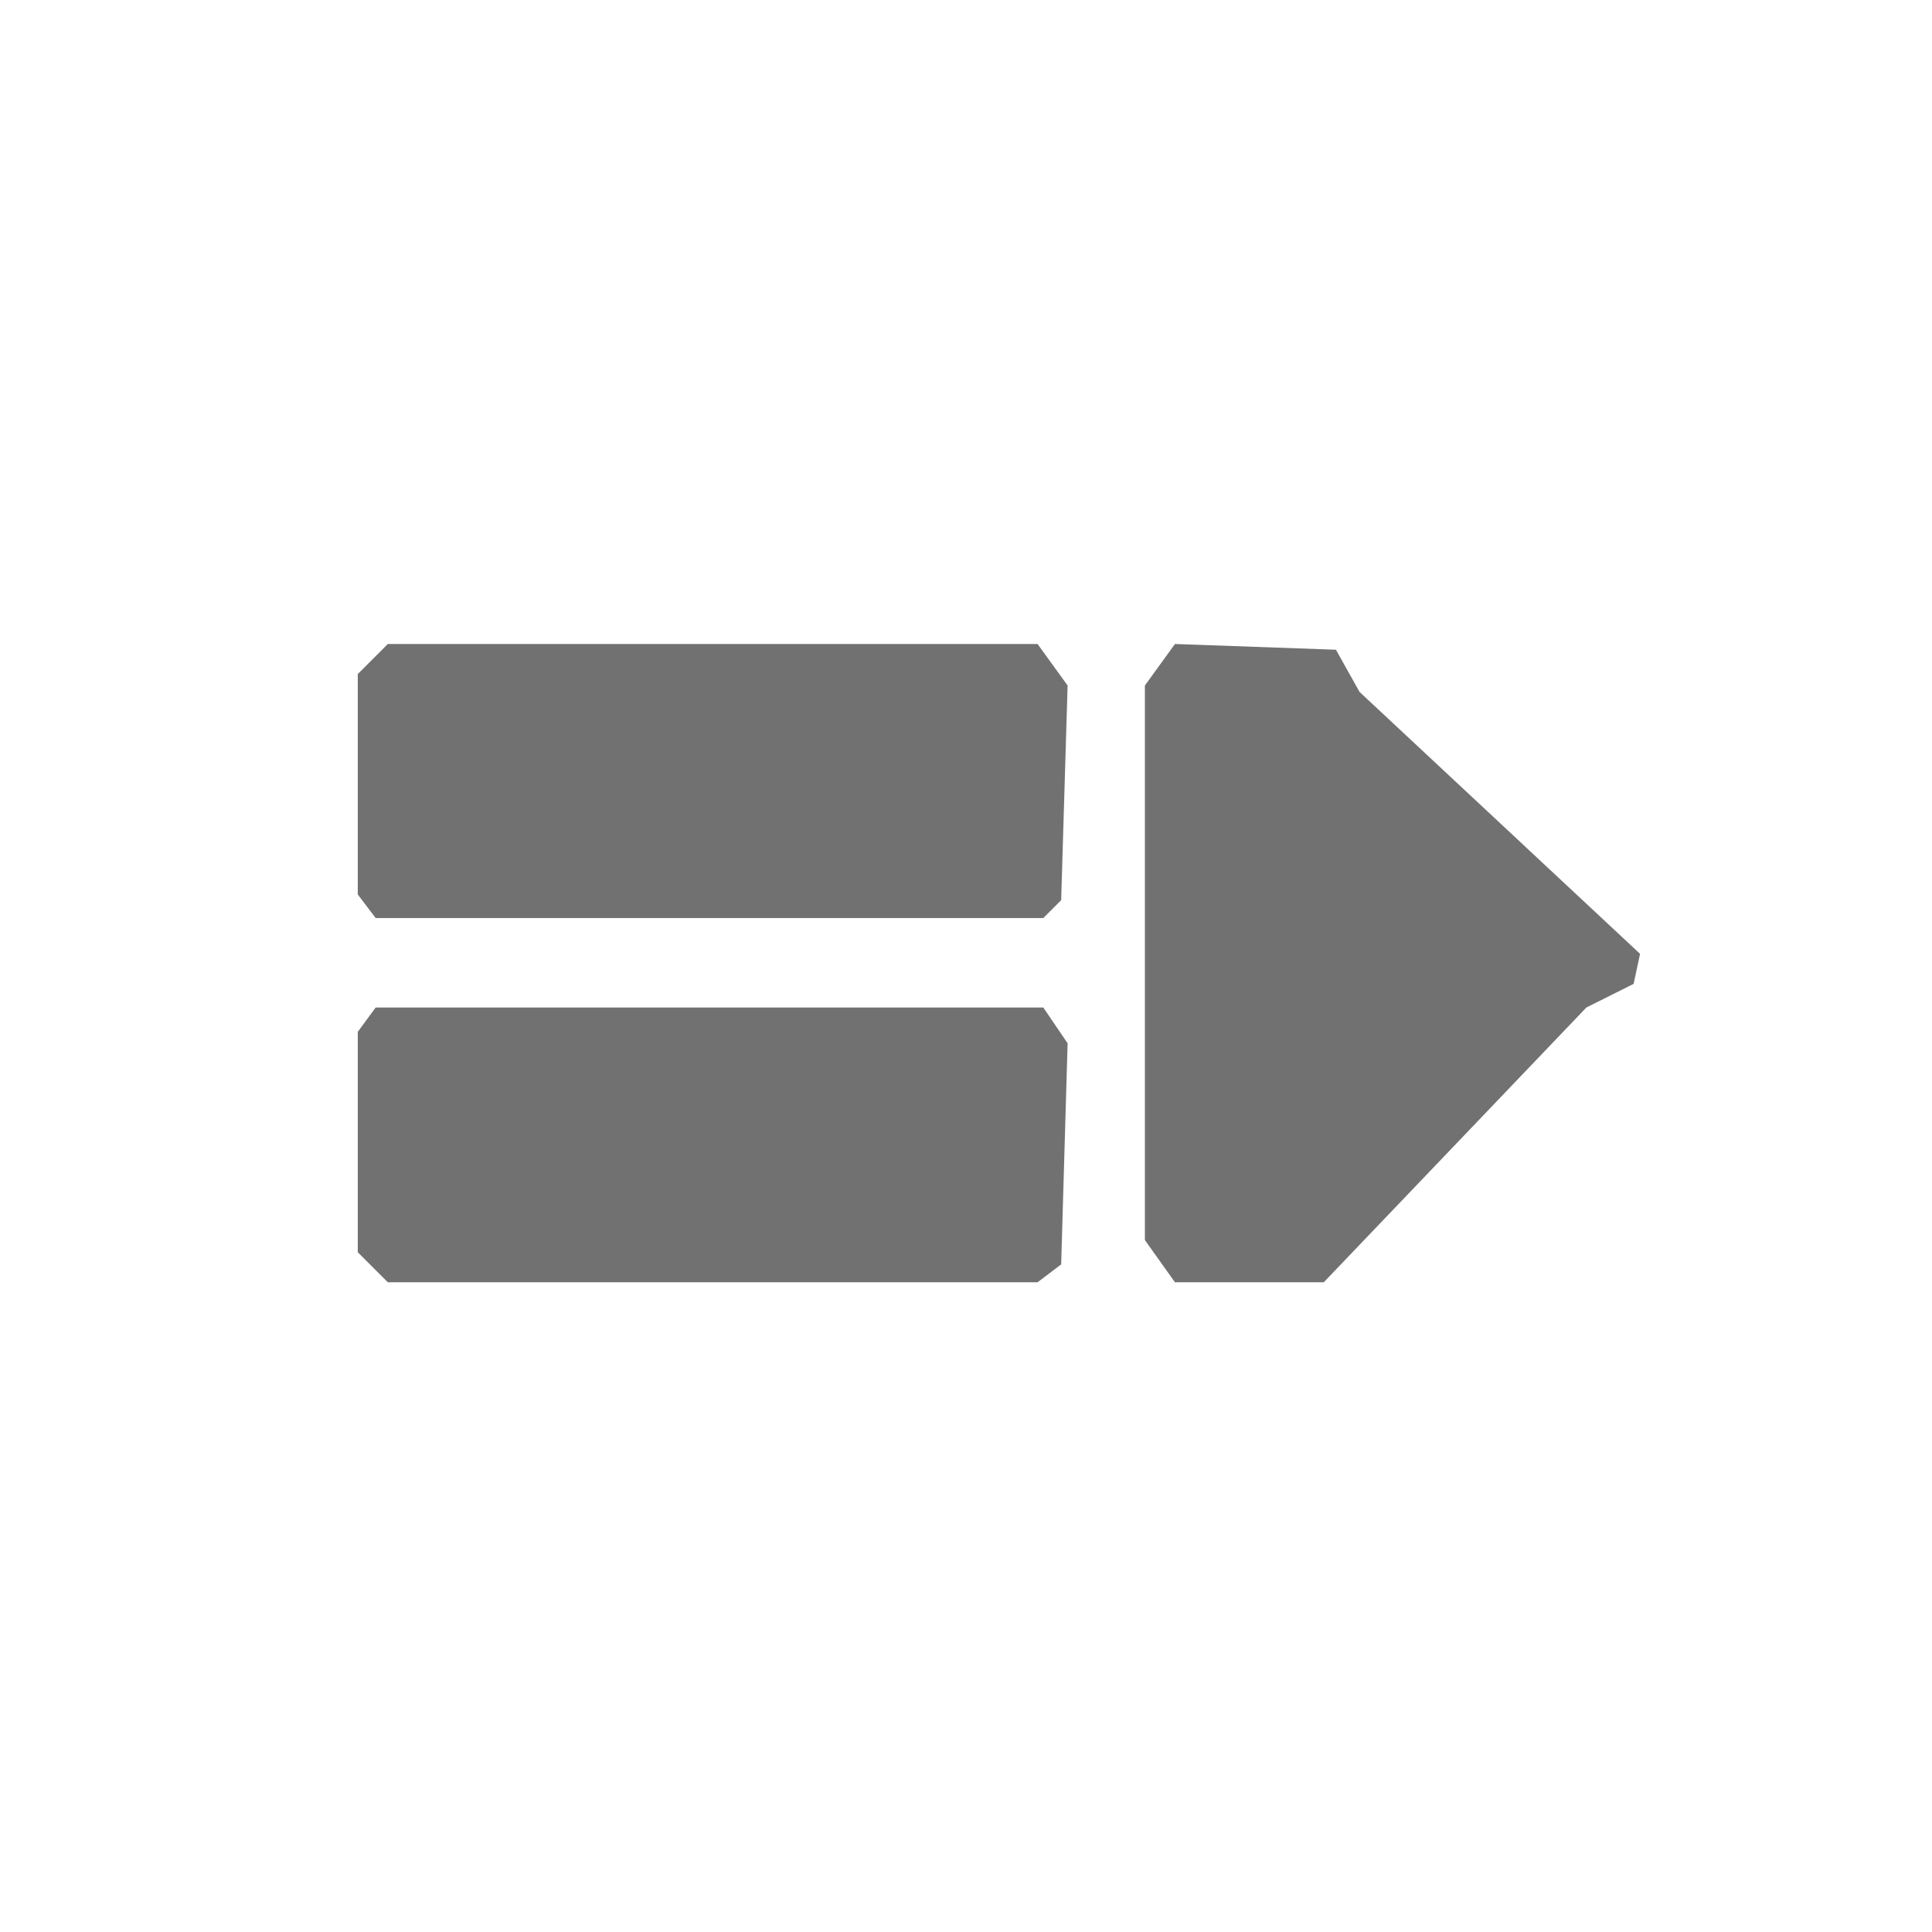
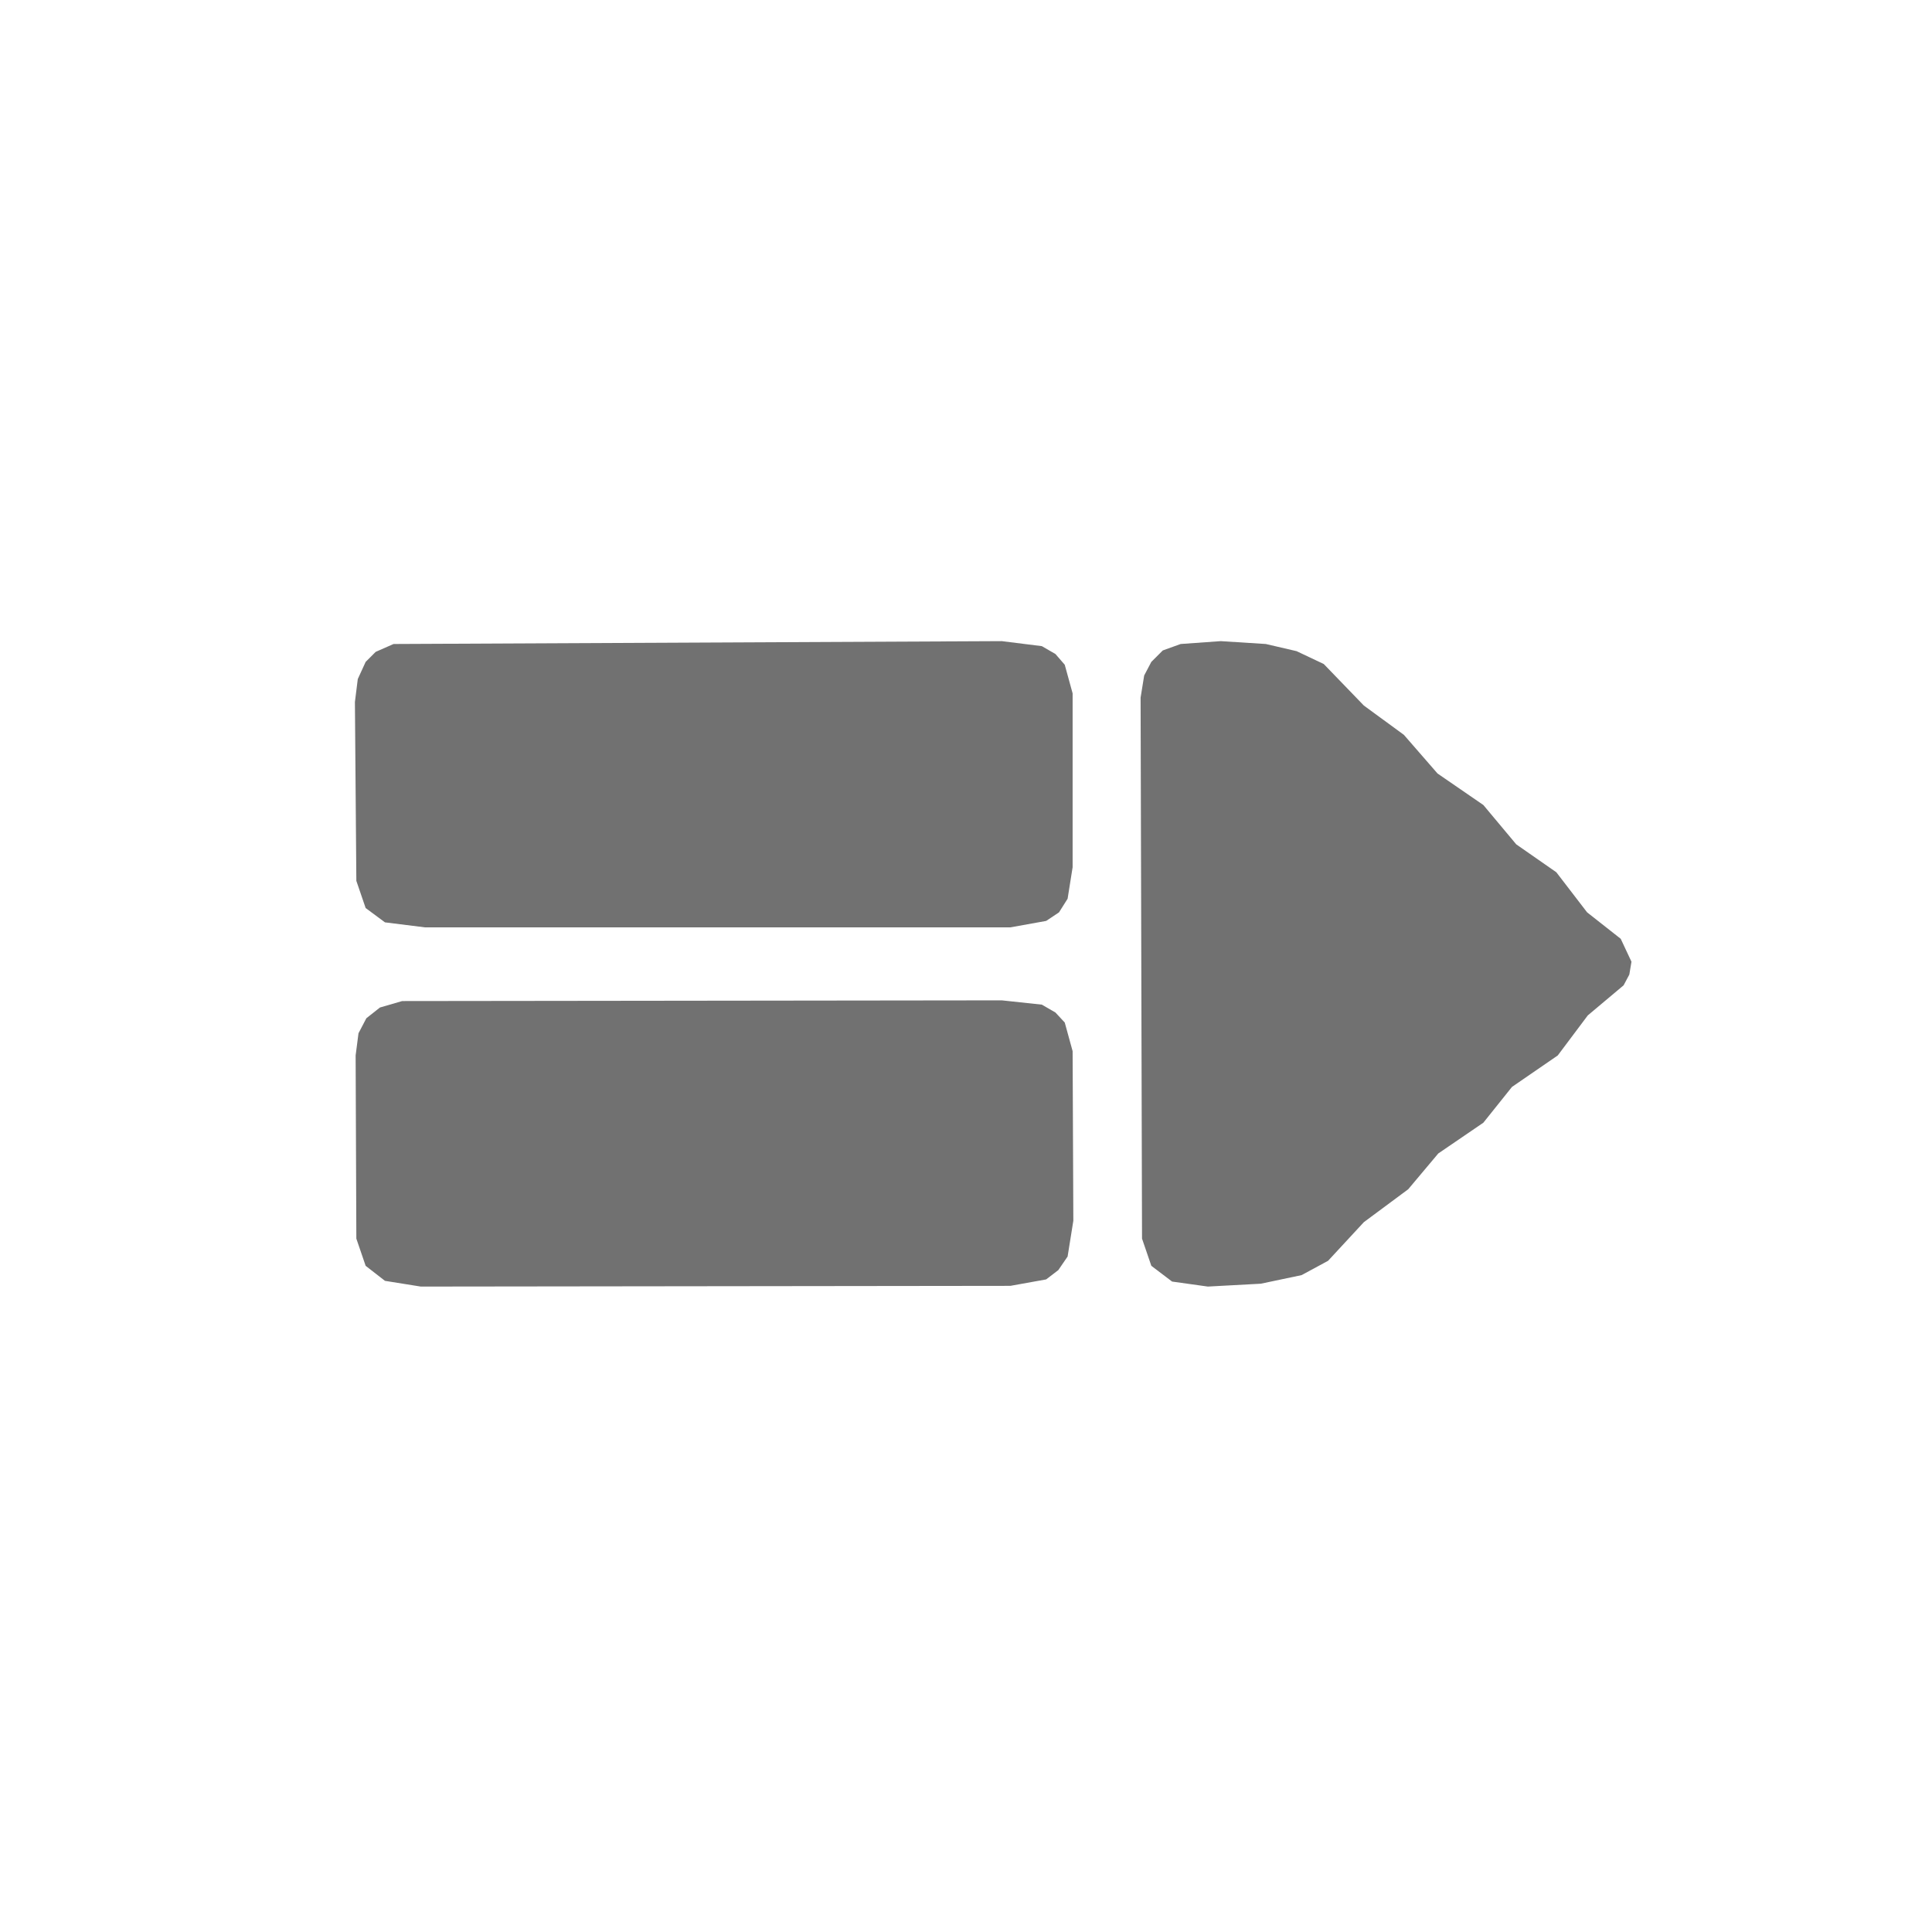
<svg xmlns="http://www.w3.org/2000/svg" width="27" height="27" viewBox="0 0 27 27">
-   <path d="M4.42 8.00L18.50 8.00L23.17 12.83L23.83 13.17L23.92 13.58L23.17 14.08L18.50 18.92L4.42 18.92L4.00 18.50L4.00 8.42Z" fill="#fefefe" fill-rule="evenodd" fill-opacity="0.302" />
-   <path d="M5.42 9.00L14.50 9.00L14.92 9.58L14.83 12.58L14.58 12.83L5.25 12.83L5.00 12.50L5.00 9.42ZM16.42 9.00L18.67 9.08L19.00 9.67L22.92 13.33L22.83 13.75L22.17 14.08L18.50 17.92L16.42 17.92L16.00 17.33L16.00 9.58ZM5.25 14.08L14.58 14.08L14.92 14.58L14.83 17.67L14.50 17.92L5.42 17.92L5.00 17.50L5.00 14.42Z" fill="#000000" fill-rule="evenodd" fill-opacity="0.557" />
+   <path d="M5.38 8.00L4.81 8.15L4.38 8.44L4.21 8.69L4.08 9.00L3.97 9.75L3.98 12.44L4.24 13.44L4.22 13.62L4.02 14.25L3.98 14.56L3.99 17.50L4.10 18.00L4.33 18.44L4.62 18.69L5.00 18.86L5.38 18.94L5.81 18.97L14.12 18.97L14.62 18.93L15.50 18.69L16.50 18.96L17.31 18.97L17.90 18.88L18.50 18.63L18.96 18.31L19.62 18.00L19.88 17.82L20.31 17.31L20.94 16.84L21.38 16.35L21.96 15.88L22.88 14.97L23.56 14.06L23.72 13.75L23.77 13.38L23.60 12.94L22.96 12.06L22.06 11.16L21.38 10.59L20.89 10.06L20.31 9.63L19.81 9.06L19.00 8.65L18.50 8.31L18.00 8.09L17.44 7.98L16.62 7.97L16.25 8.02L15.62 8.22L15.44 8.25L14.69 8.02L14.19 7.97Z" fill="#fefefe" fill-rule="evenodd" fill-opacity="0.302" />
+   <path d="M5.50 9.00L5.25 9.11L5.11 9.25L5.00 9.49L4.96 9.81L4.98 12.31L5.11 12.69L5.38 12.89L5.94 12.96L14.12 12.96L14.62 12.87L14.80 12.75L14.92 12.56L14.99 12.12L14.99 9.69L14.88 9.29L14.75 9.14L14.56 9.03L14.00 8.96ZM16.50 9.00L16.25 9.09L16.09 9.25L15.99 9.44L15.94 9.75L15.96 17.31L16.09 17.69L16.38 17.91L16.88 17.98L17.62 17.94L18.19 17.82L18.56 17.62L19.06 17.08L19.68 16.62L20.10 16.12L20.73 15.69L21.13 15.19L21.77 14.75L22.19 14.19L22.69 13.77L22.77 13.62L22.80 13.44L22.65 13.12L22.18 12.75L21.75 12.19L21.19 11.80L20.73 11.25L20.09 10.81L19.62 10.27L19.06 9.86L18.50 9.28L18.12 9.10L17.69 9.00L17.06 8.96ZM5.62 13.99L5.31 14.08L5.12 14.23L5.01 14.44L4.97 14.75L4.98 17.31L5.11 17.69L5.38 17.90L5.88 17.98L14.12 17.97L14.62 17.88L14.79 17.75L14.92 17.56L15.00 17.06L14.99 14.69L14.88 14.29L14.75 14.15L14.56 14.04L14.00 13.98Z" fill="#000000" fill-rule="evenodd" fill-opacity="0.557" />
</svg>
